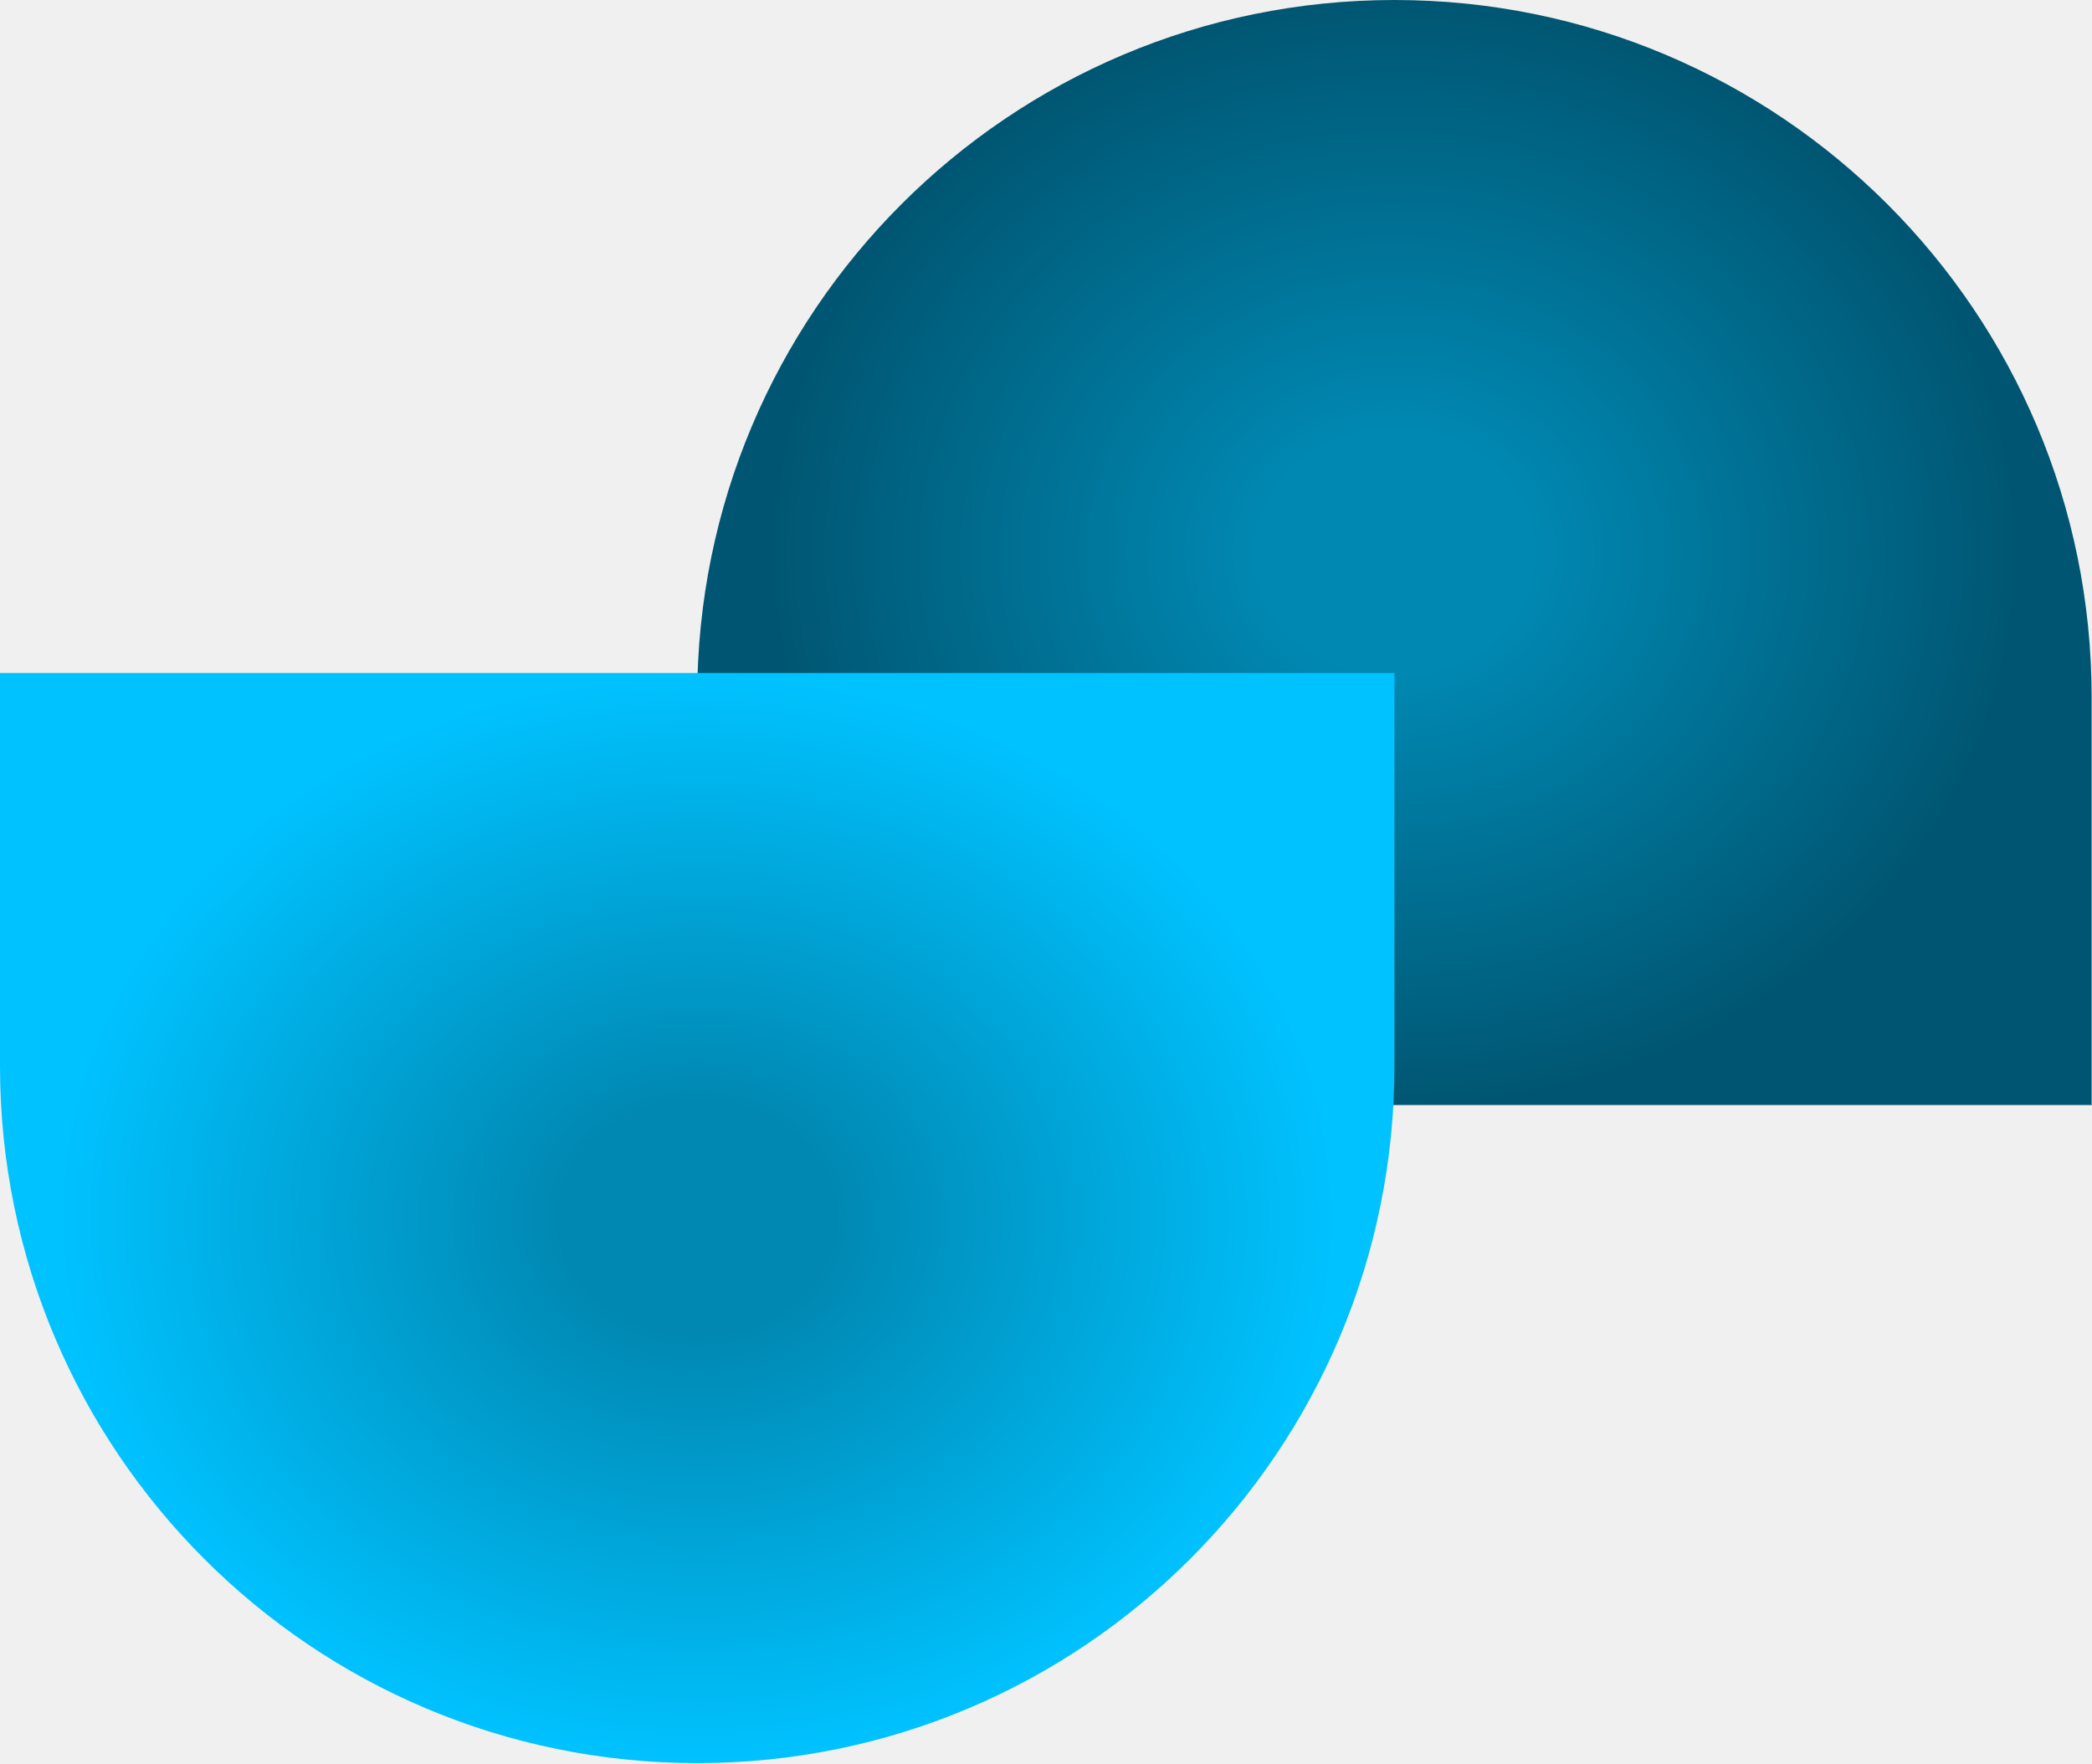
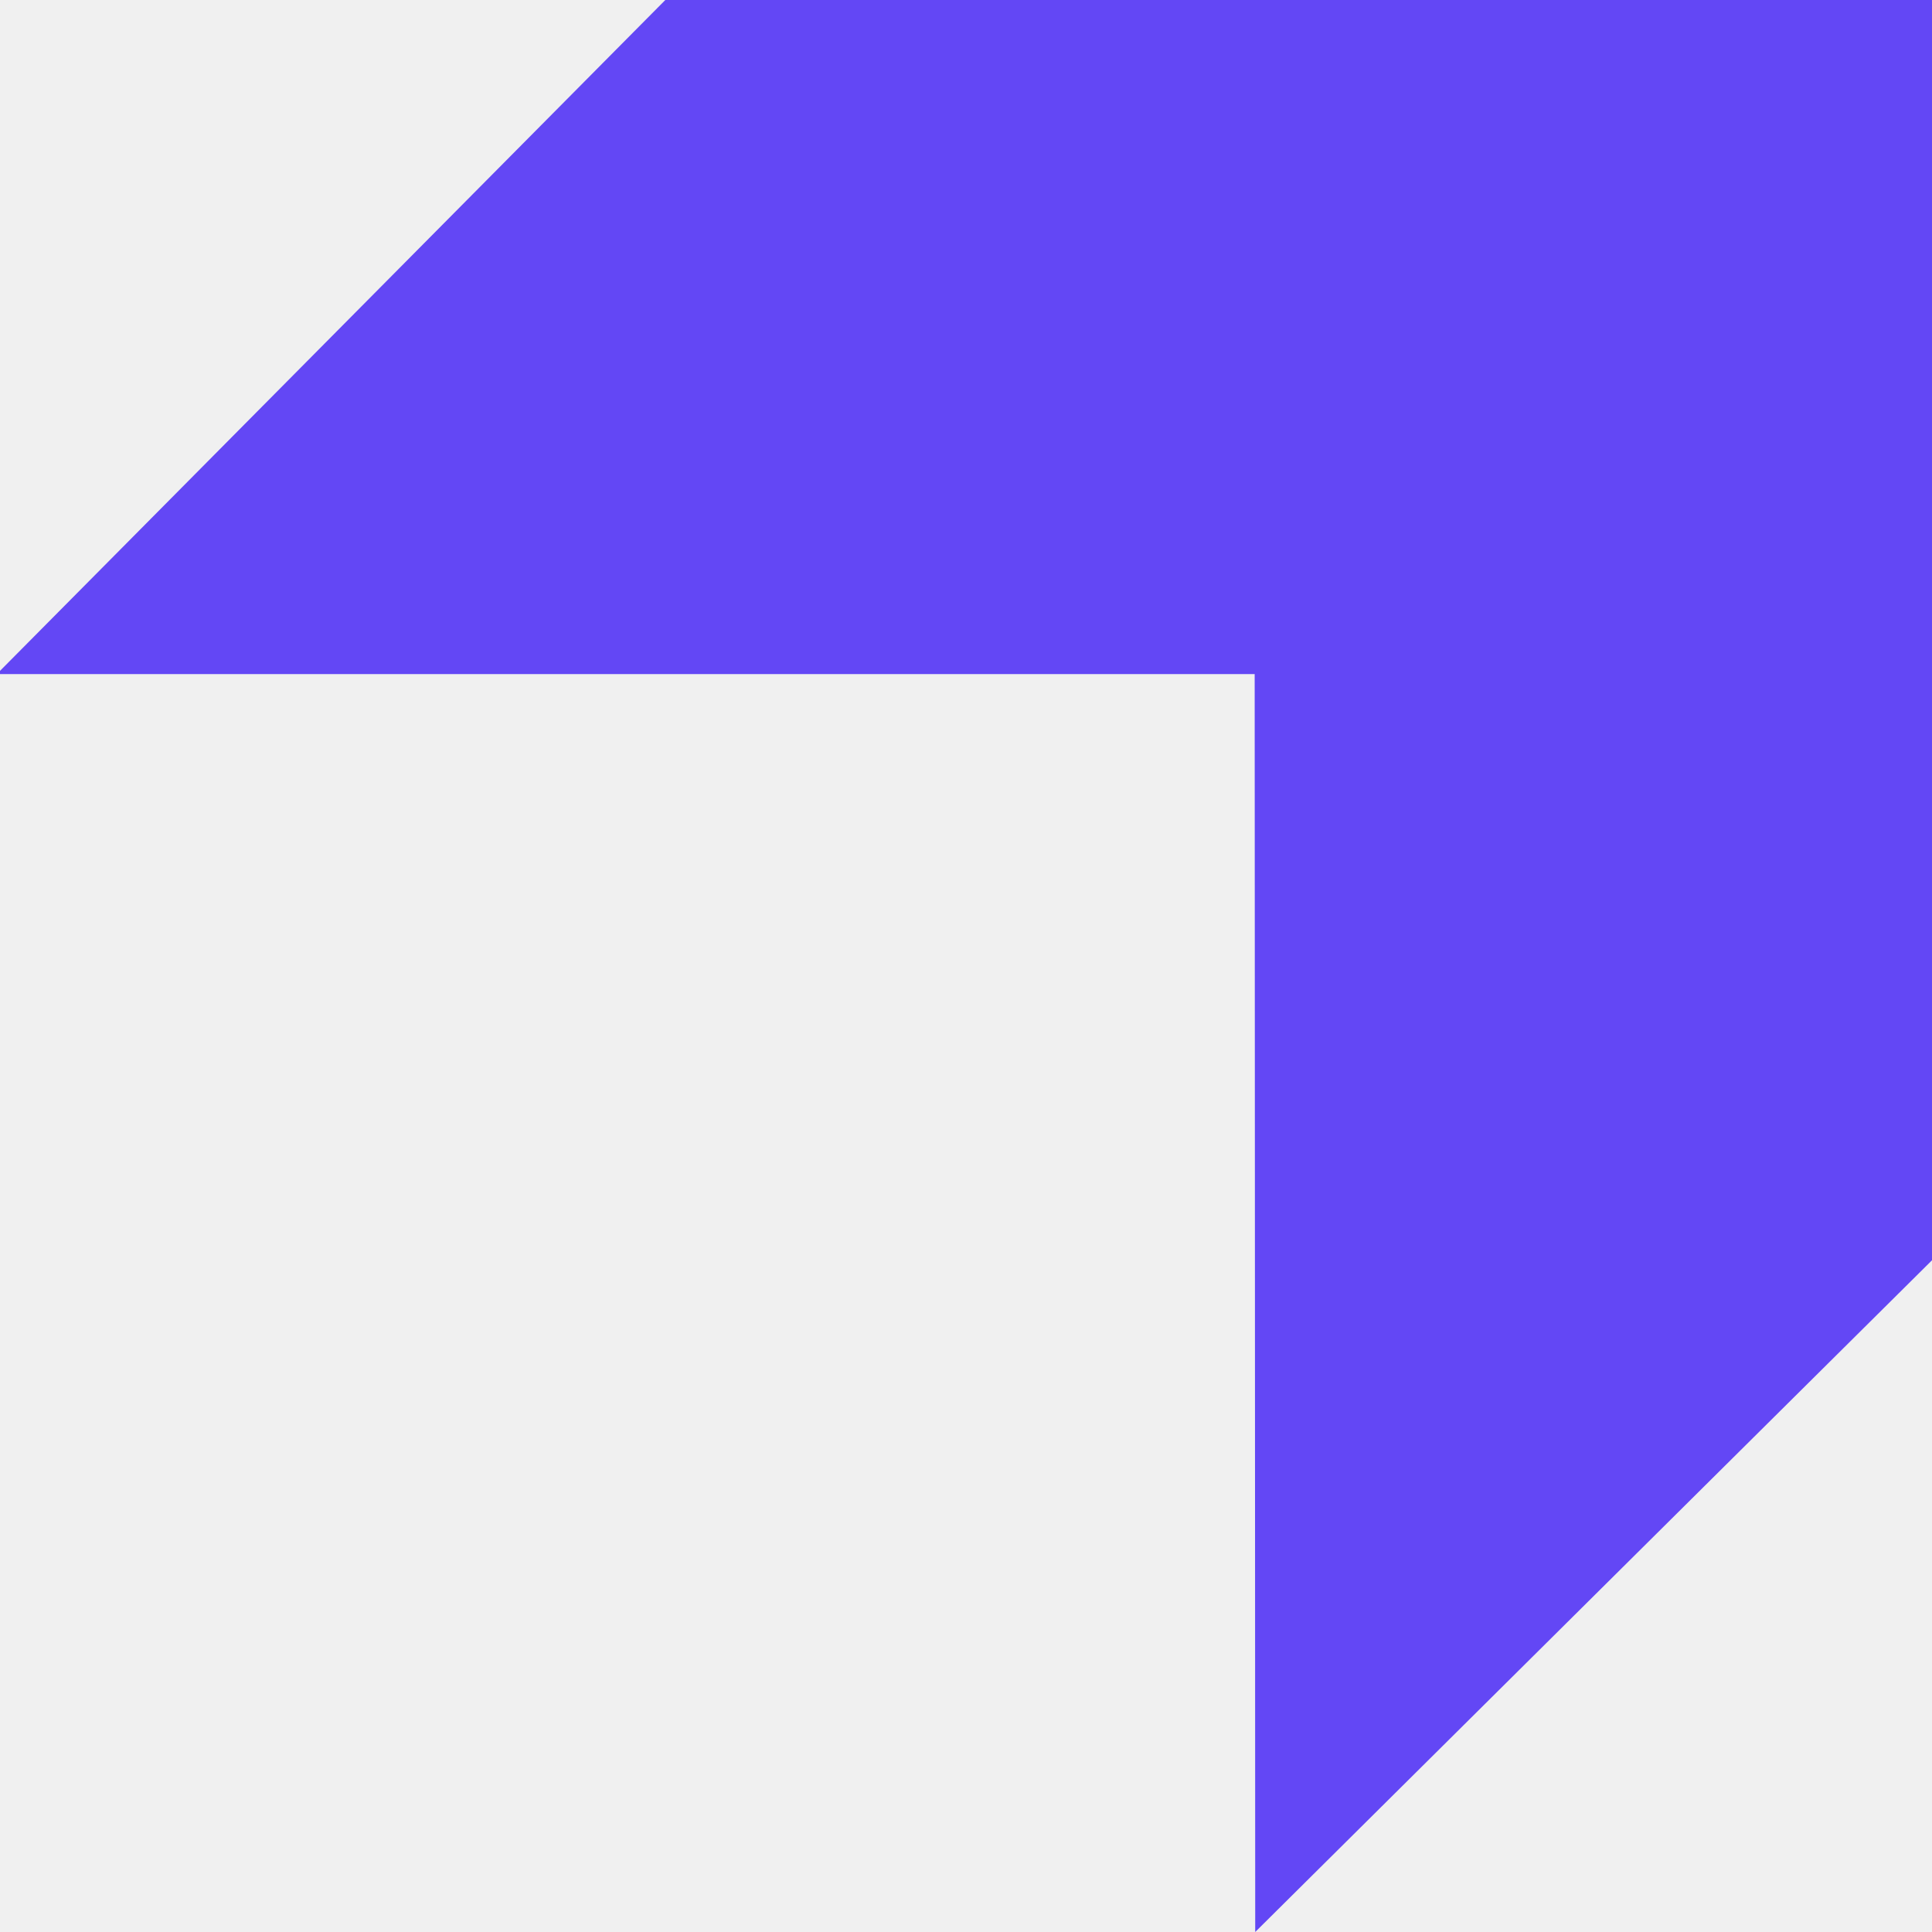
- <svg xmlns="http://www.w3.org/2000/svg" width="1910" height="1610" viewBox="0 0 1910 1610" fill="none">
-   <path fill-rule="evenodd" clip-rule="evenodd" d="M1909.67 1008.9L1909.67 636.563C1909.67 284.999 1624.67 -2.40476e-05 1273.11 -5.37119e-05C921.545 -8.33762e-05 636.546 284.999 636.546 636.563L636.546 1008.9L1909.67 1008.9Z" fill="url(#paint0_angular_325_143)" />
-   <path fill-rule="evenodd" clip-rule="evenodd" d="M0 973.125C0 1324.69 284.999 1609.69 636.563 1609.69C988.127 1609.69 1273.13 1324.69 1273.13 973.125V614.449H0V973.125Z" fill="url(#paint1_angular_325_143)" />
+ <svg xmlns="http://www.w3.org/2000/svg" width="600" height="600" viewBox="0 0 600 600" fill="none">
+   <g clip-path="url(#clip0_1202_3400)">
+     <path fill-rule="evenodd" clip-rule="evenodd" d="M389.818 600L600 391.388V-1L207.612 -1L-1 209.35H389.65L389.818 600Z" fill="#6347F5" />
+   </g>
  <defs>
-     <radialGradient id="paint0_angular_325_143" cx="0" cy="0" r="1" gradientUnits="userSpaceOnUse" gradientTransform="translate(1273.11 504.45) rotate(90) scale(504.45 571.272)">
-       <stop stop-color="#0088B2" />
-       <stop offset="0.219" stop-color="#0088B2" />
-       <stop offset="1" stop-color="#005672" />
-     </radialGradient>
-     <radialGradient id="paint1_angular_325_143" cx="0" cy="0" r="1" gradientUnits="userSpaceOnUse" gradientTransform="translate(636.563 1112.07) rotate(-90) scale(497.619 585.447)">
-       <stop stop-color="#0088B2" />
-       <stop offset="0.214" stop-color="#0088B2" />
-       <stop offset="1" stop-color="#00C2FF" />
-     </radialGradient>
+     <clipPath id="clip0_1202_3400">
+       <rect width="600" height="600" fill="white" />
+     </clipPath>
  </defs>
</svg>
